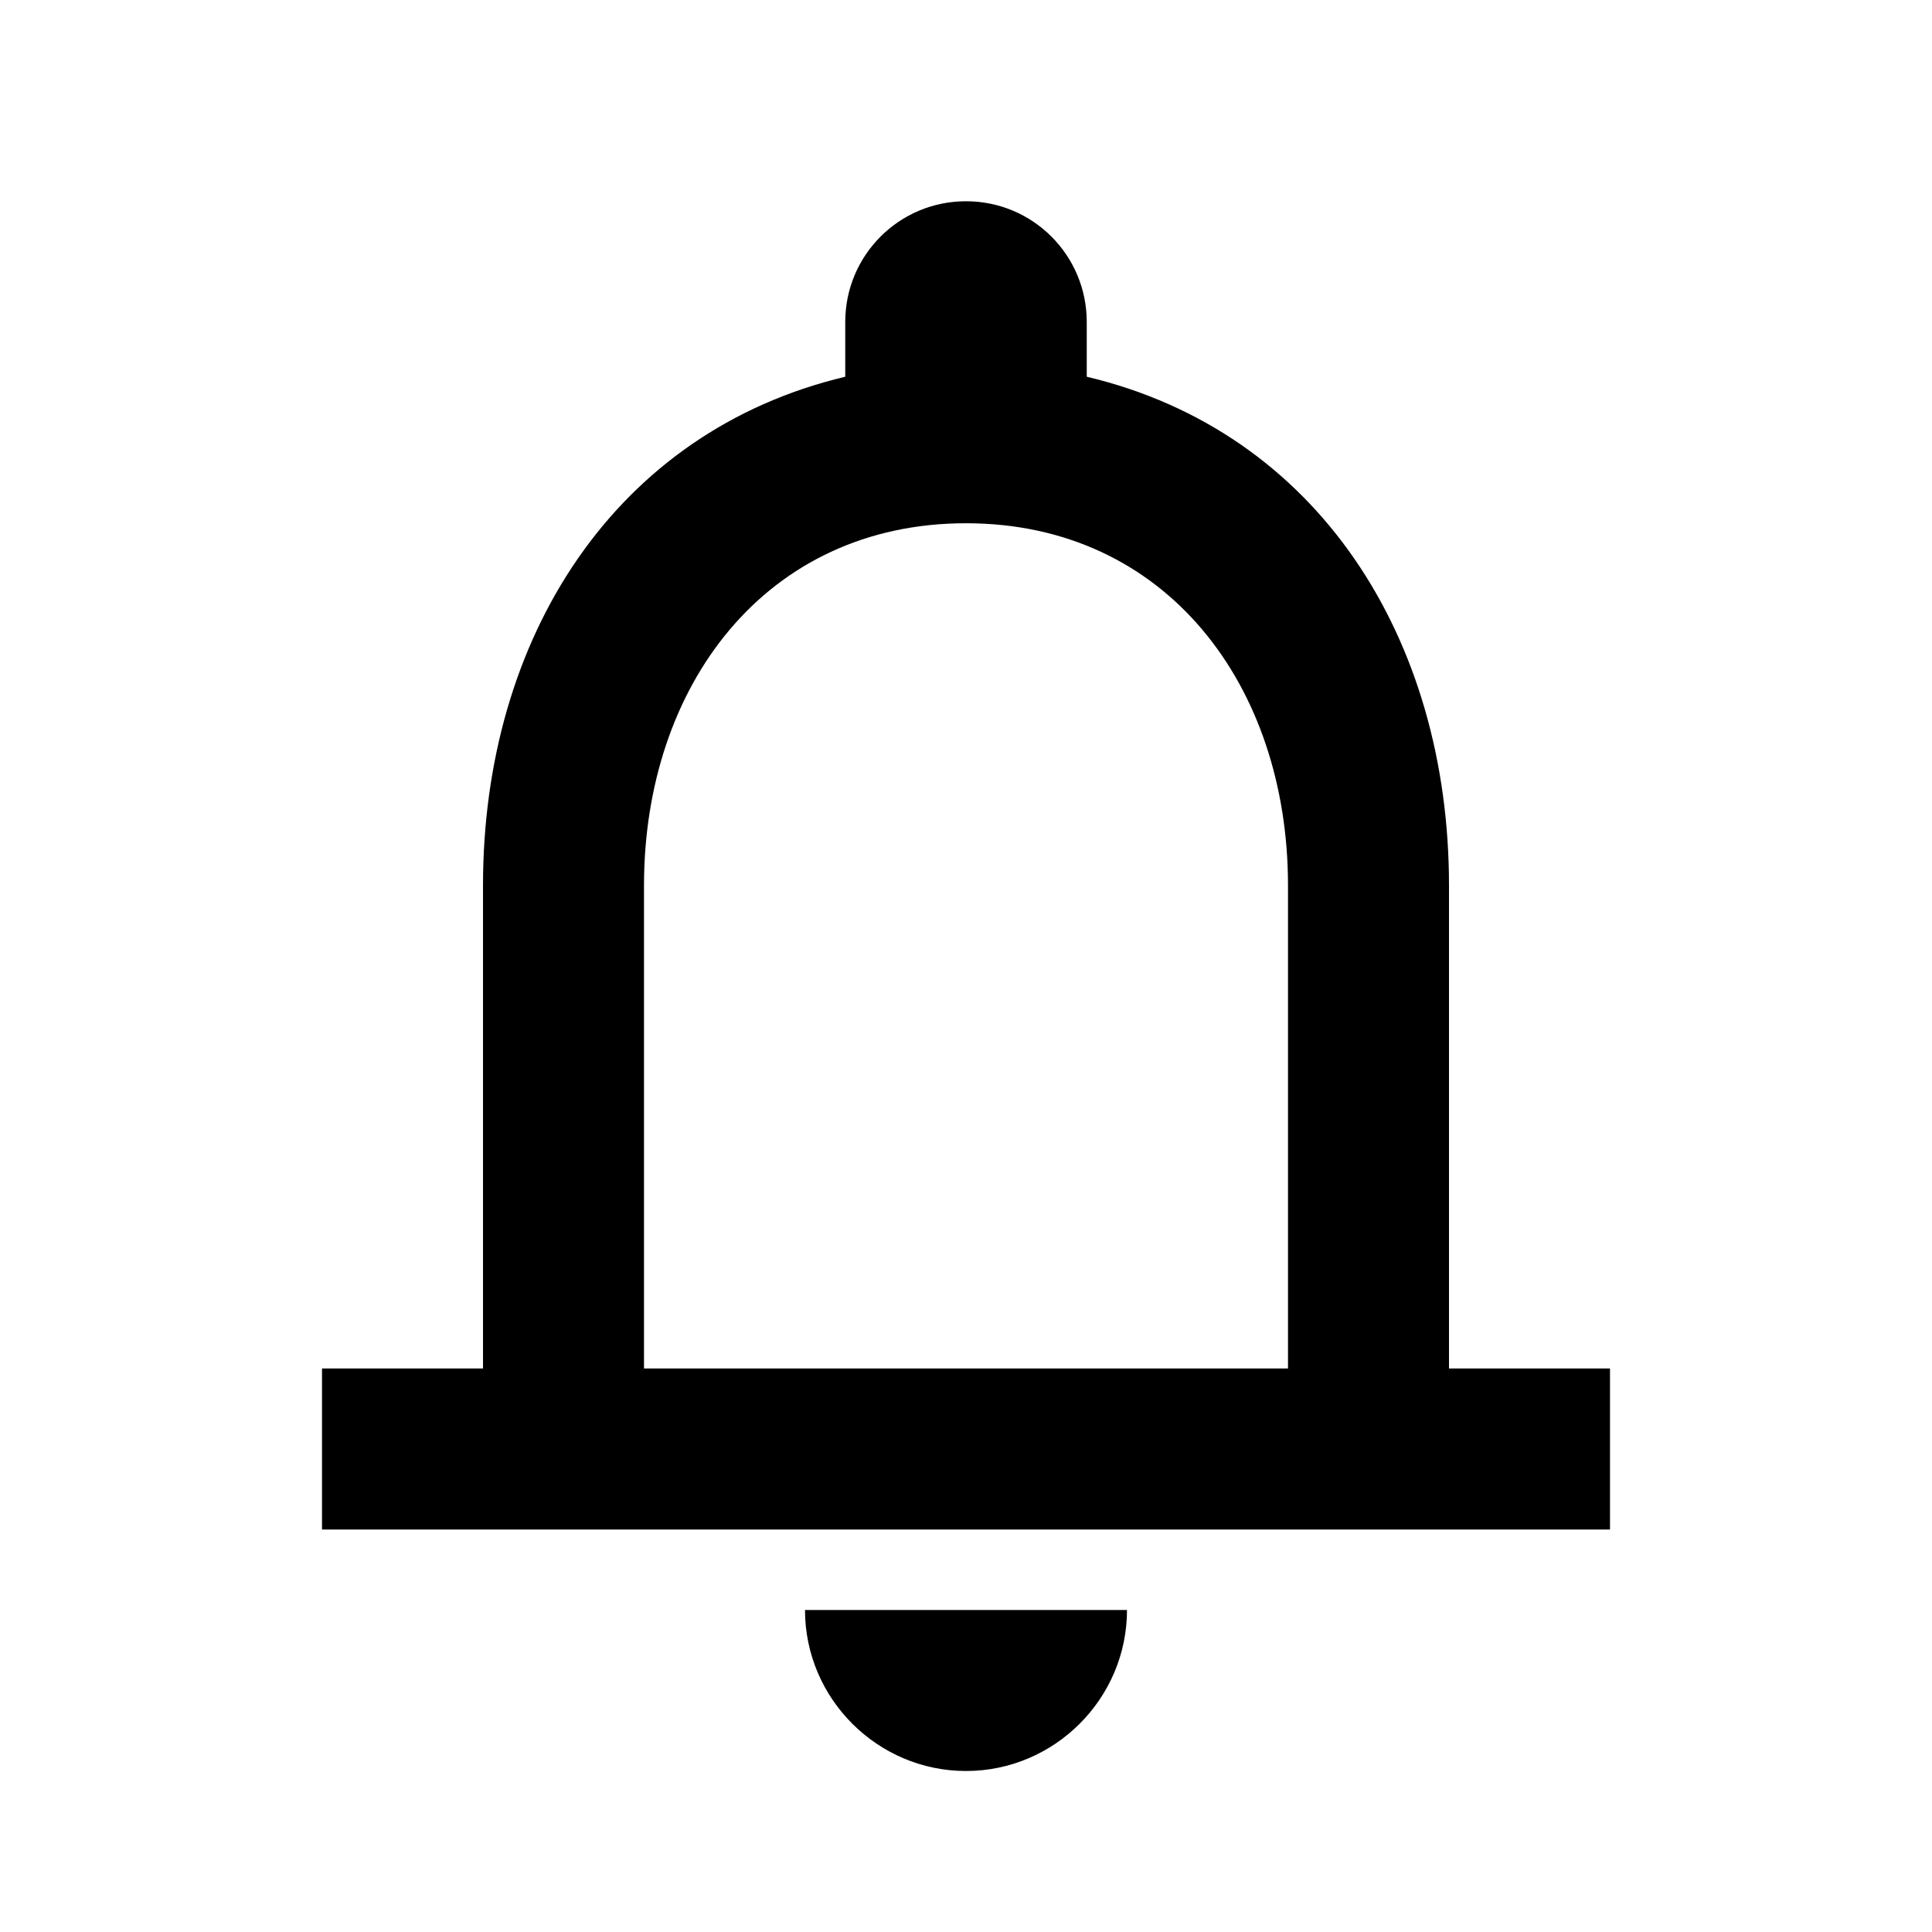
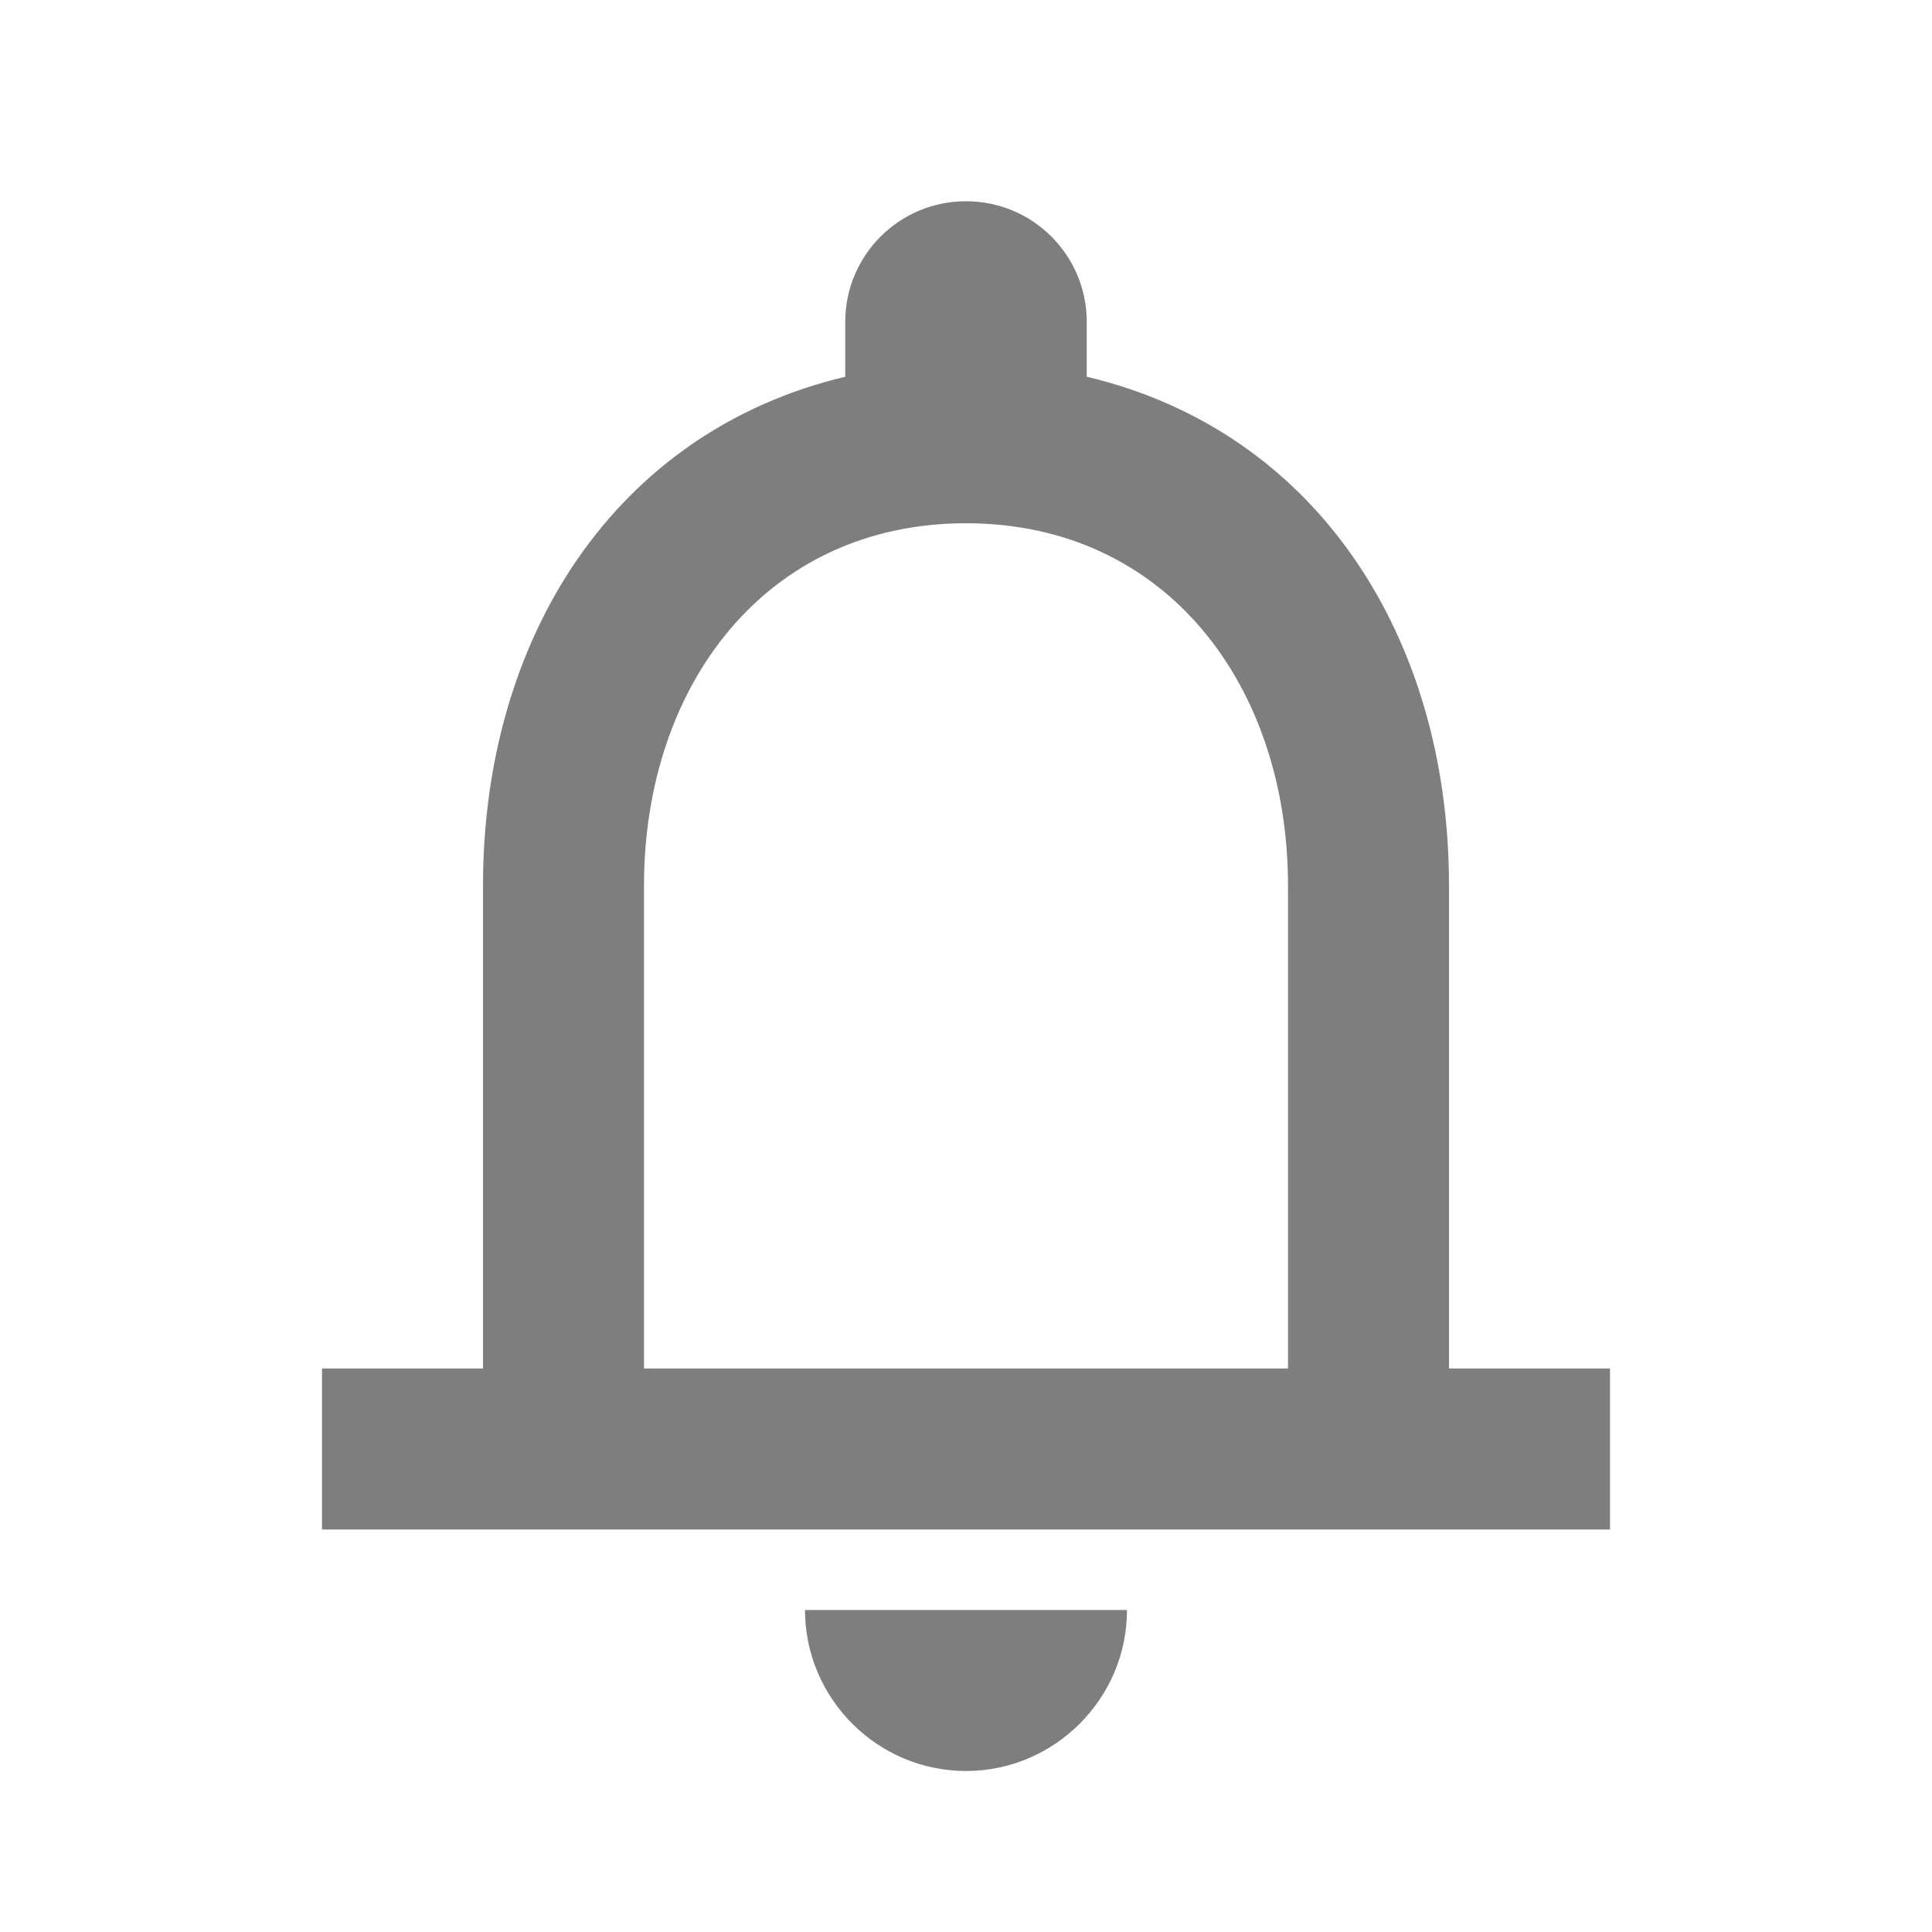
<svg xmlns="http://www.w3.org/2000/svg" width="24" height="24" viewBox="0 0 24 24">
-   <path d="M18 17v-6c0-3.07-1.63-5.64-4.5-6.32V4c0-.83-.67-1.5-1.5-1.5s-1.5.67-1.5 1.5v.68C7.64 5.36 6 7.92 6 11v6H4v2h16v-2h-2zm-2 0H8v-6c0-2.48 1.51-4.5 4-4.5s4 2.02 4 4.5v6zm-4 5c1.1 0 2-.9 2-2h-4c0 1.1.9 2 2 2z" />
+   <path fill="#7e7e7e" d="M18 17v-6c0-3.07-1.63-5.64-4.5-6.32V4c0-.83-.67-1.5-1.5-1.5s-1.5.67-1.5 1.5v.68C7.64 5.36 6 7.92 6 11v6H4v2h16v-2h-2zm-2 0H8v-6c0-2.48 1.51-4.5 4-4.5s4 2.02 4 4.5v6zm-4 5c1.1 0 2-.9 2-2h-4c0 1.1.9 2 2 2z" />
</svg>
